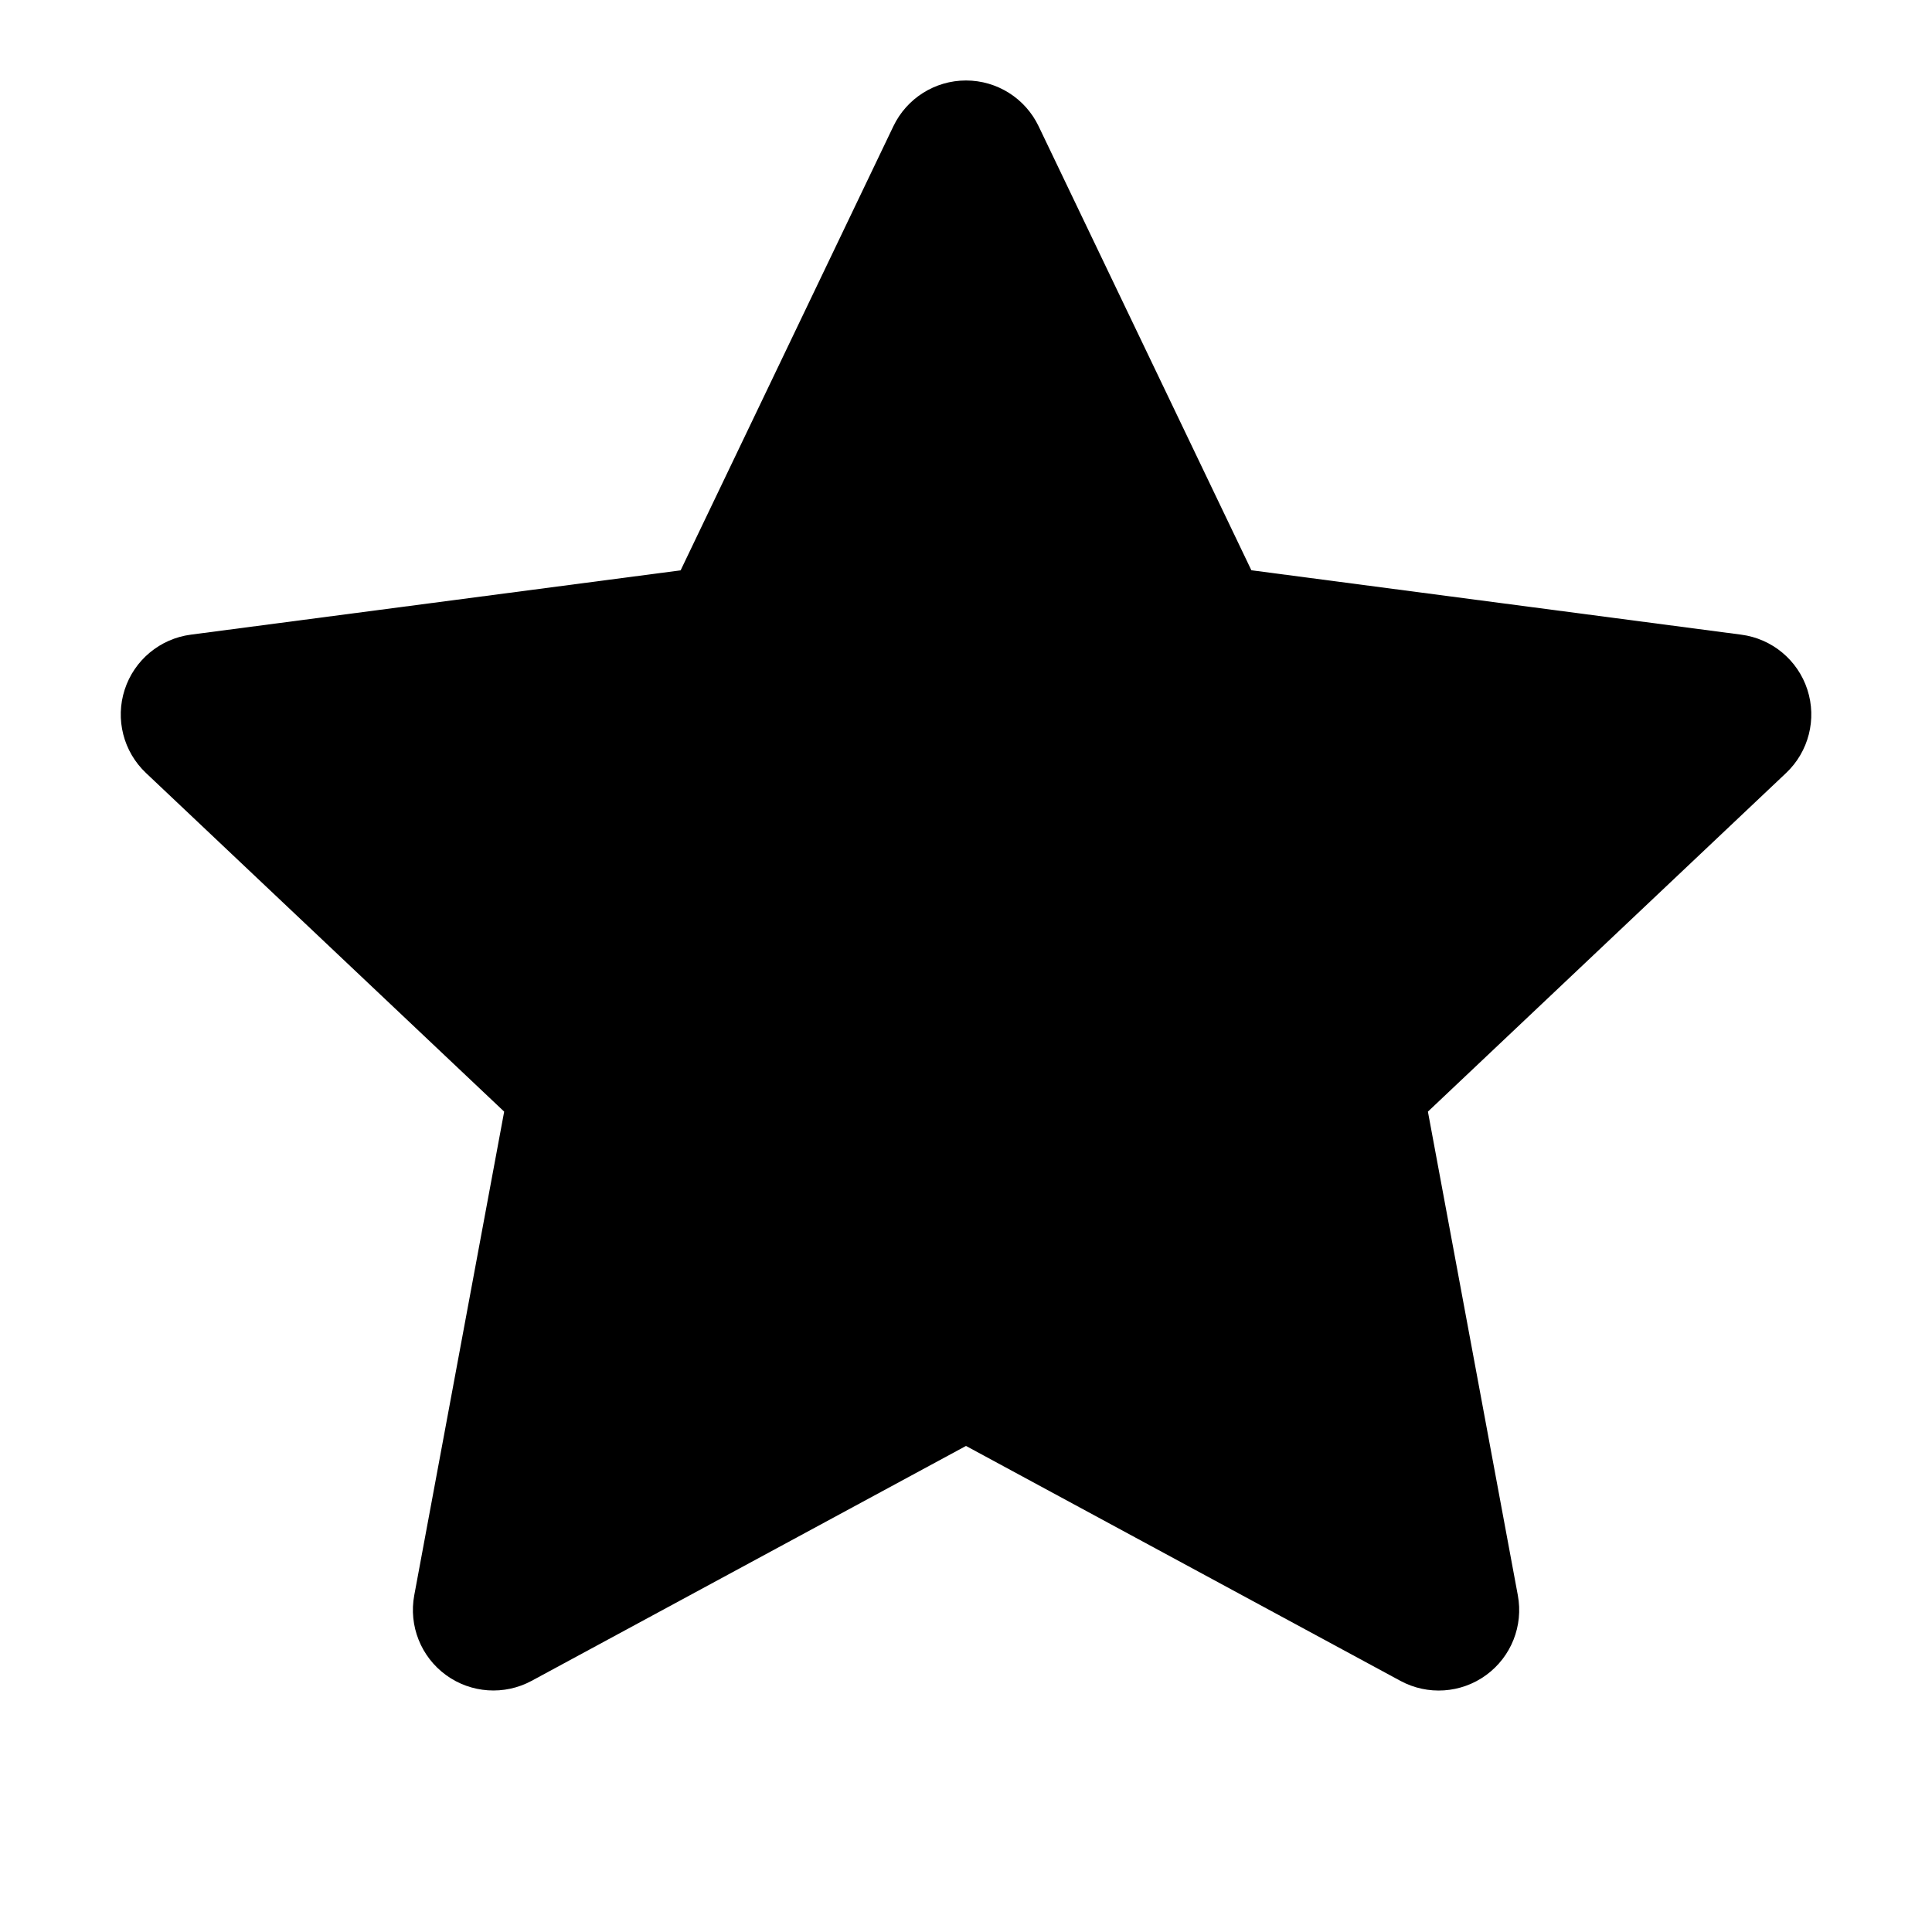
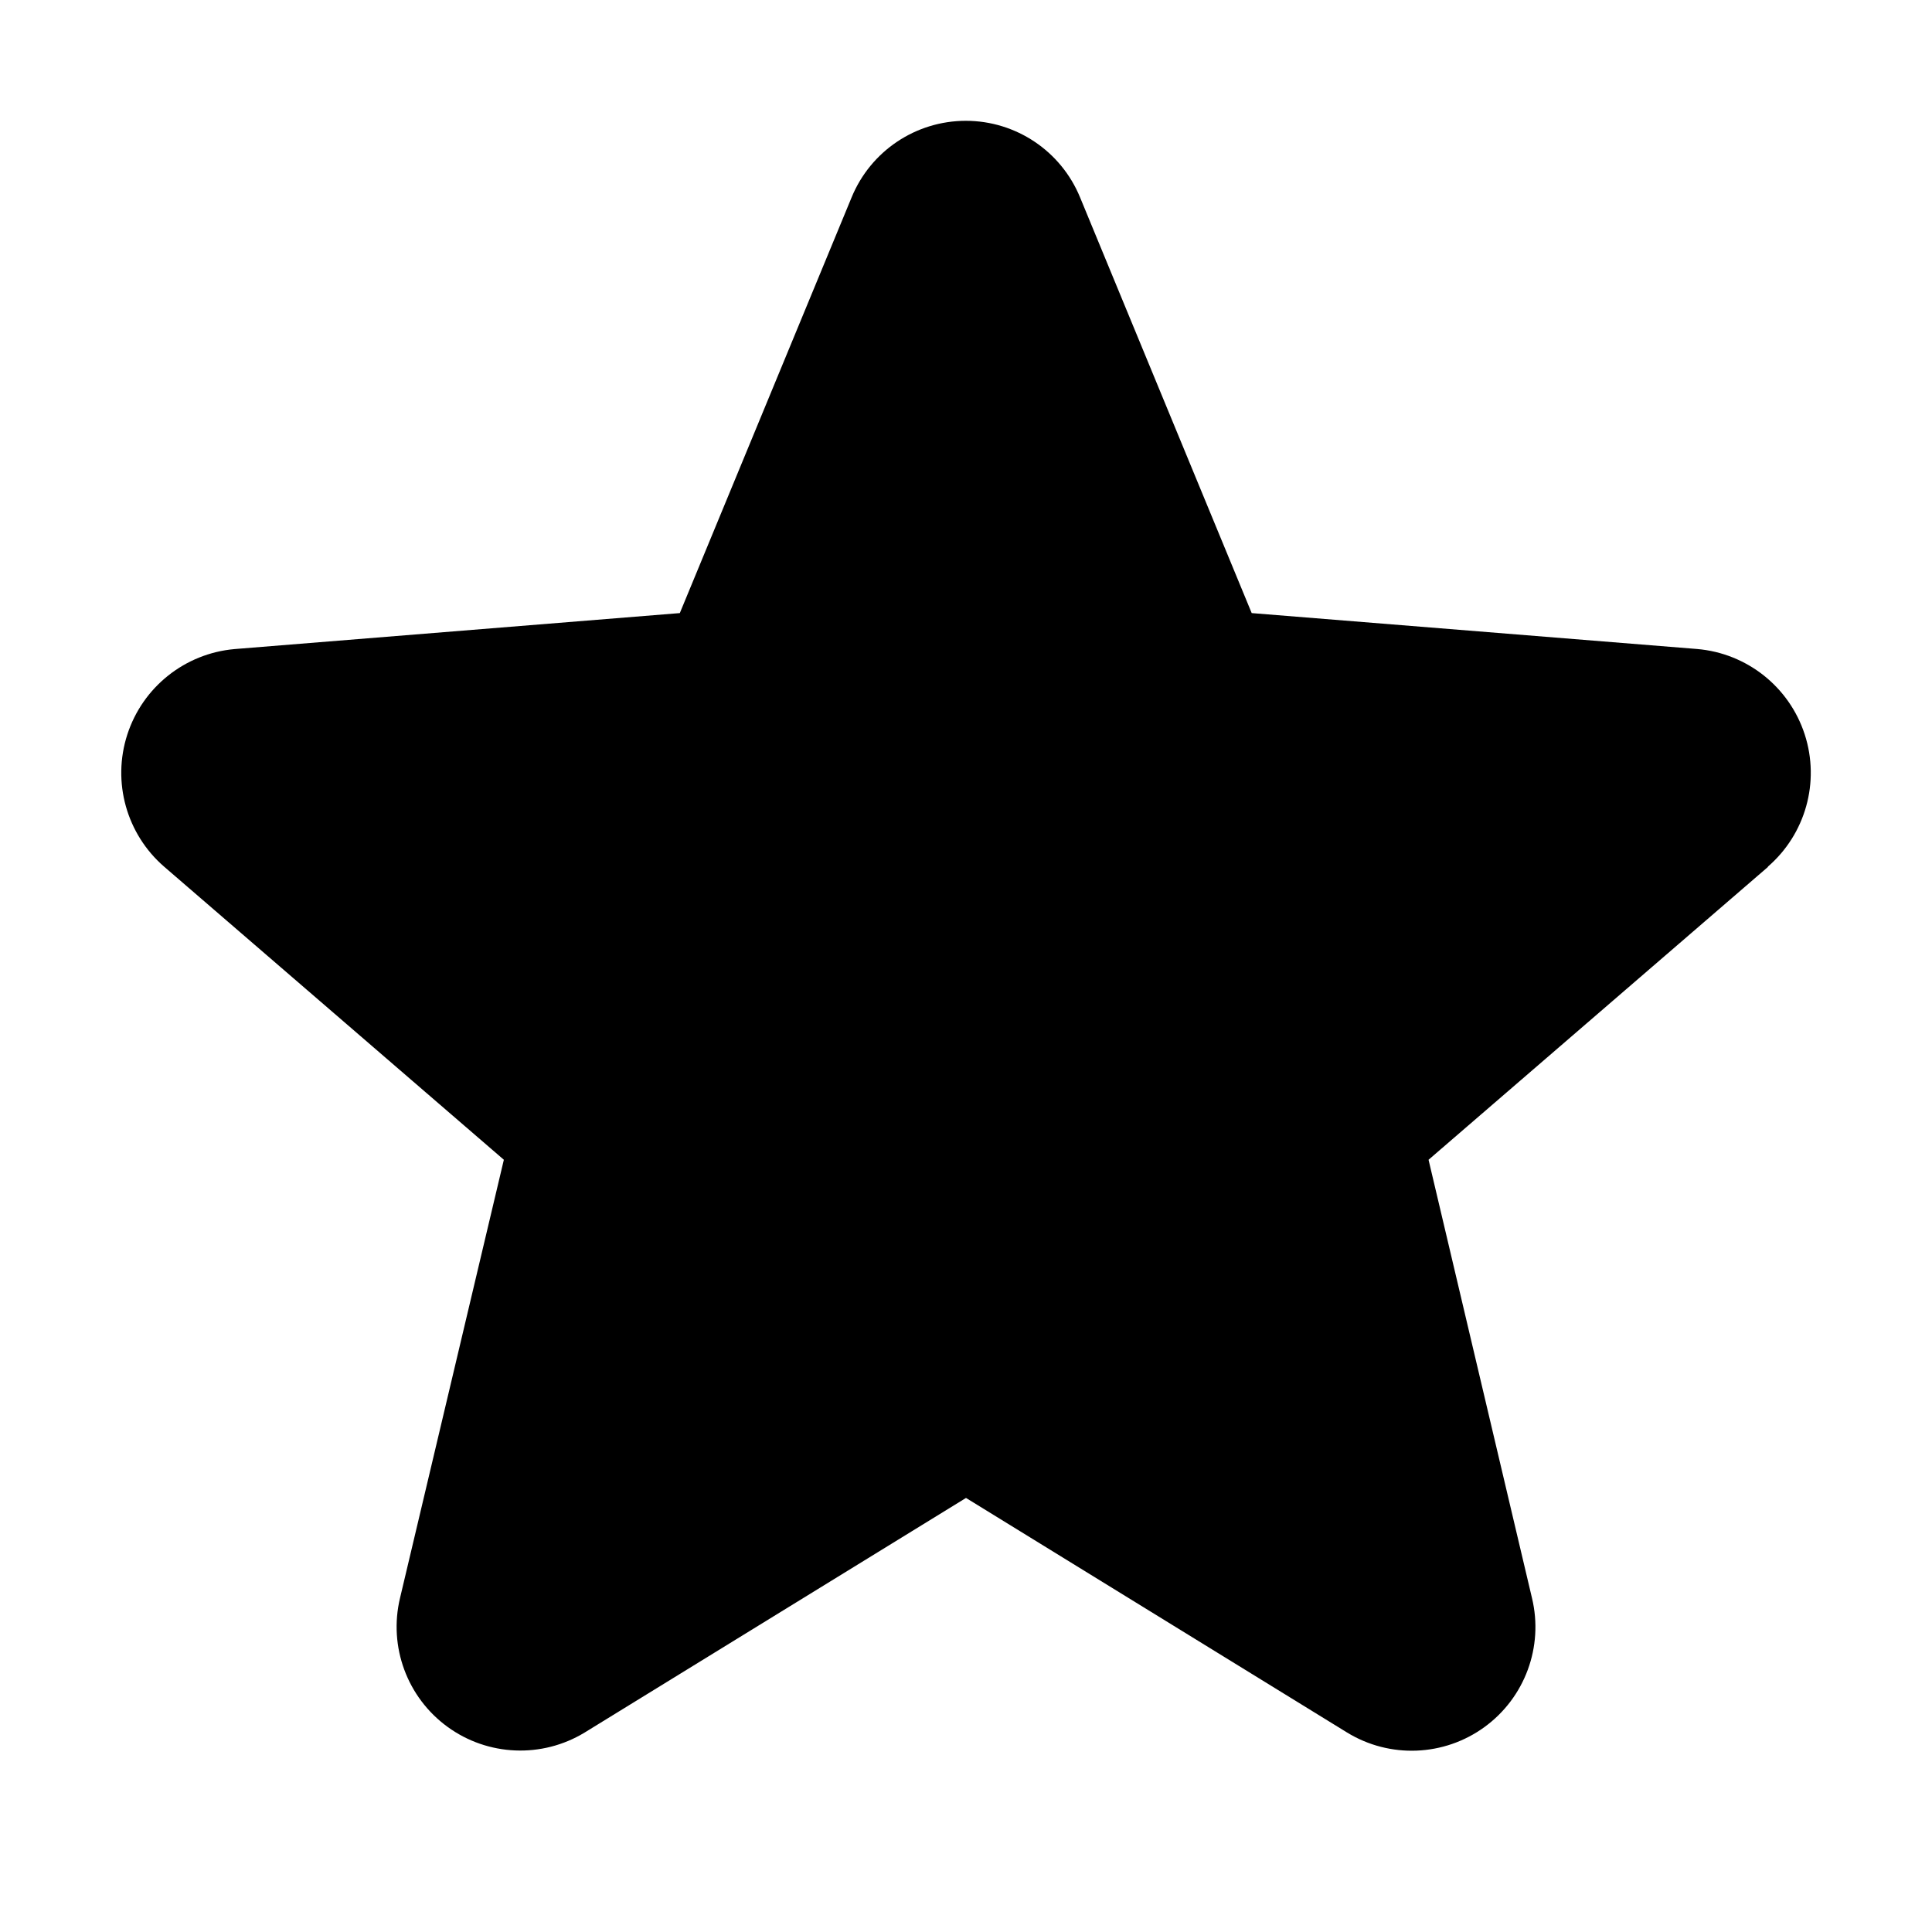
<svg xmlns="http://www.w3.org/2000/svg" fill="none" viewBox="0 0 24 24">
-   <path fill="#000" d="M12.902 1.568a1 1 0 0 0-1.804 0L8.455 7.085l-6.085.799a1 1 0 0 0-.557 1.718l4.45 4.207-1.117 6.008a1 1 0 0 0 1.458 1.063L12 17.962l5.396 2.918a1 1 0 0 0 1.459-1.063l-1.117-6.008 4.45-4.207a1 1 0 0 0-.558-1.718l-6.085-.8-2.643-5.516Z" />
+   <path fill="#000" d="m21.965 10.767-4.219 3.64 1.285 5.445a1.537 1.537 0 0 1-2.297 1.67L12 18.608l-4.737 2.914a1.537 1.537 0 0 1-2.294-1.67l1.29-5.445-4.219-3.64a1.543 1.543 0 0 1 .874-2.704l5.531-.447 2.134-5.164a1.534 1.534 0 0 1 2.838 0l2.132 5.164 5.532.446a1.543 1.543 0 0 1 .878 2.706Z" />
</svg>
